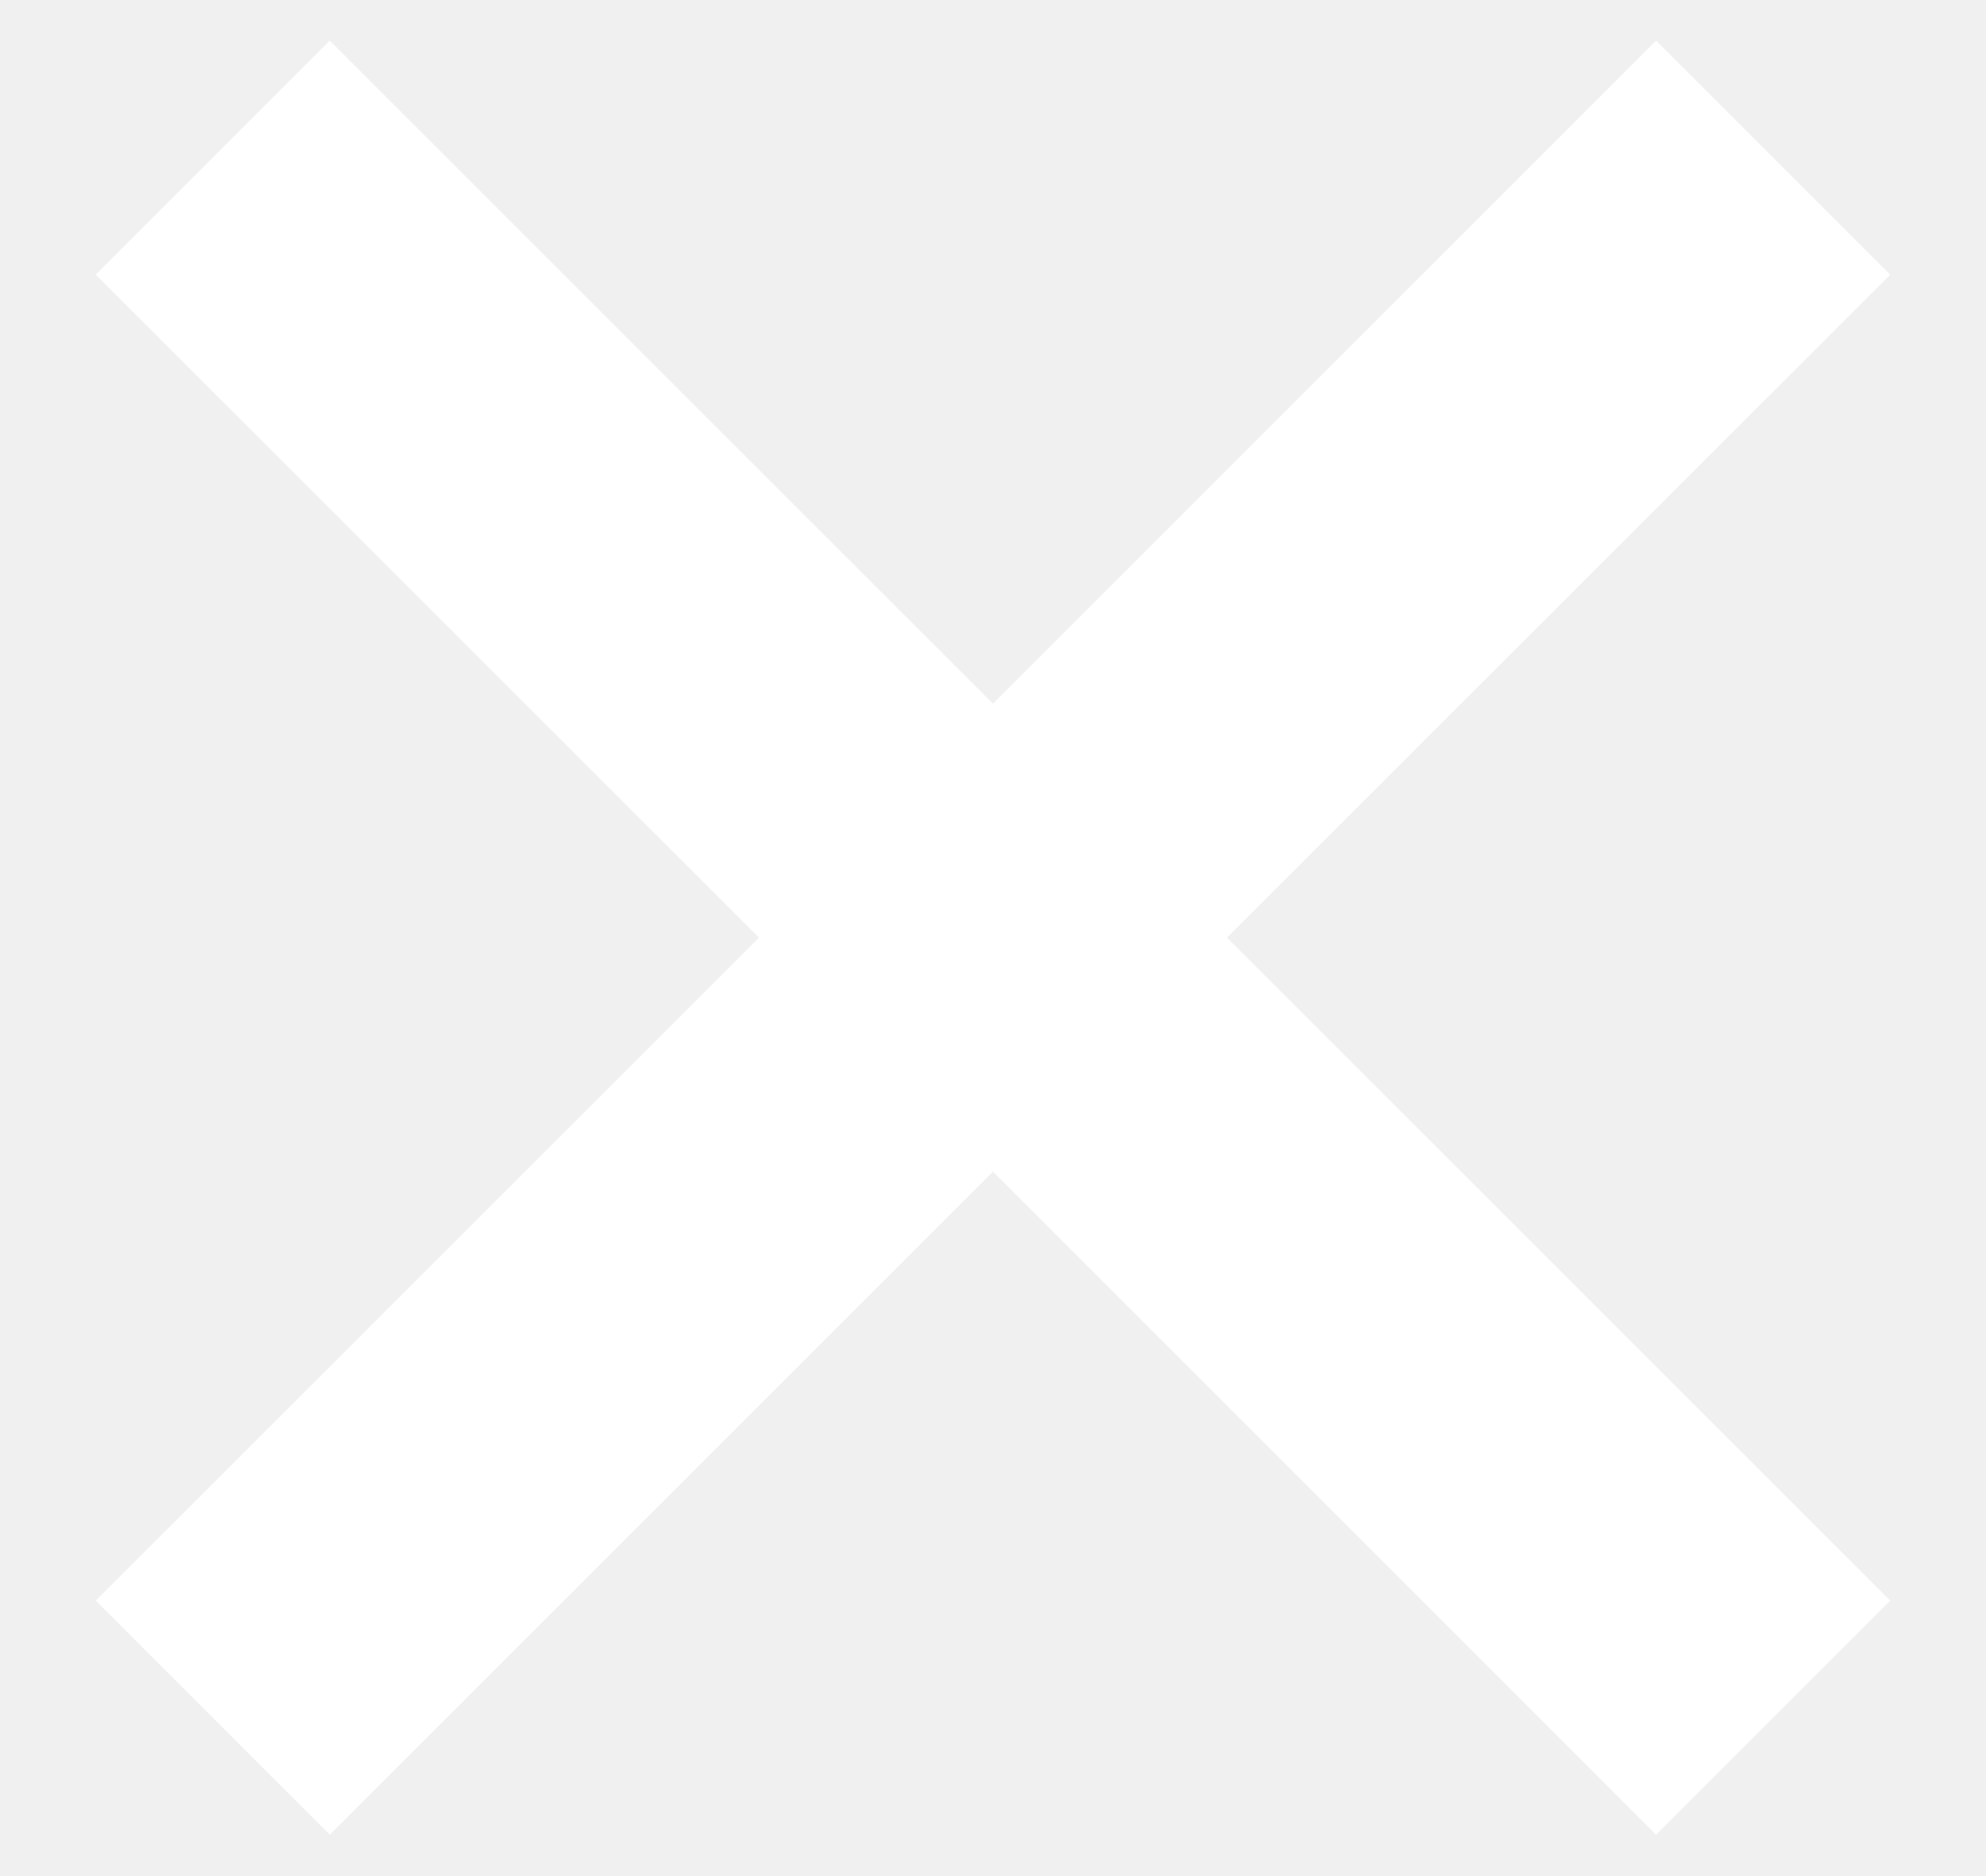
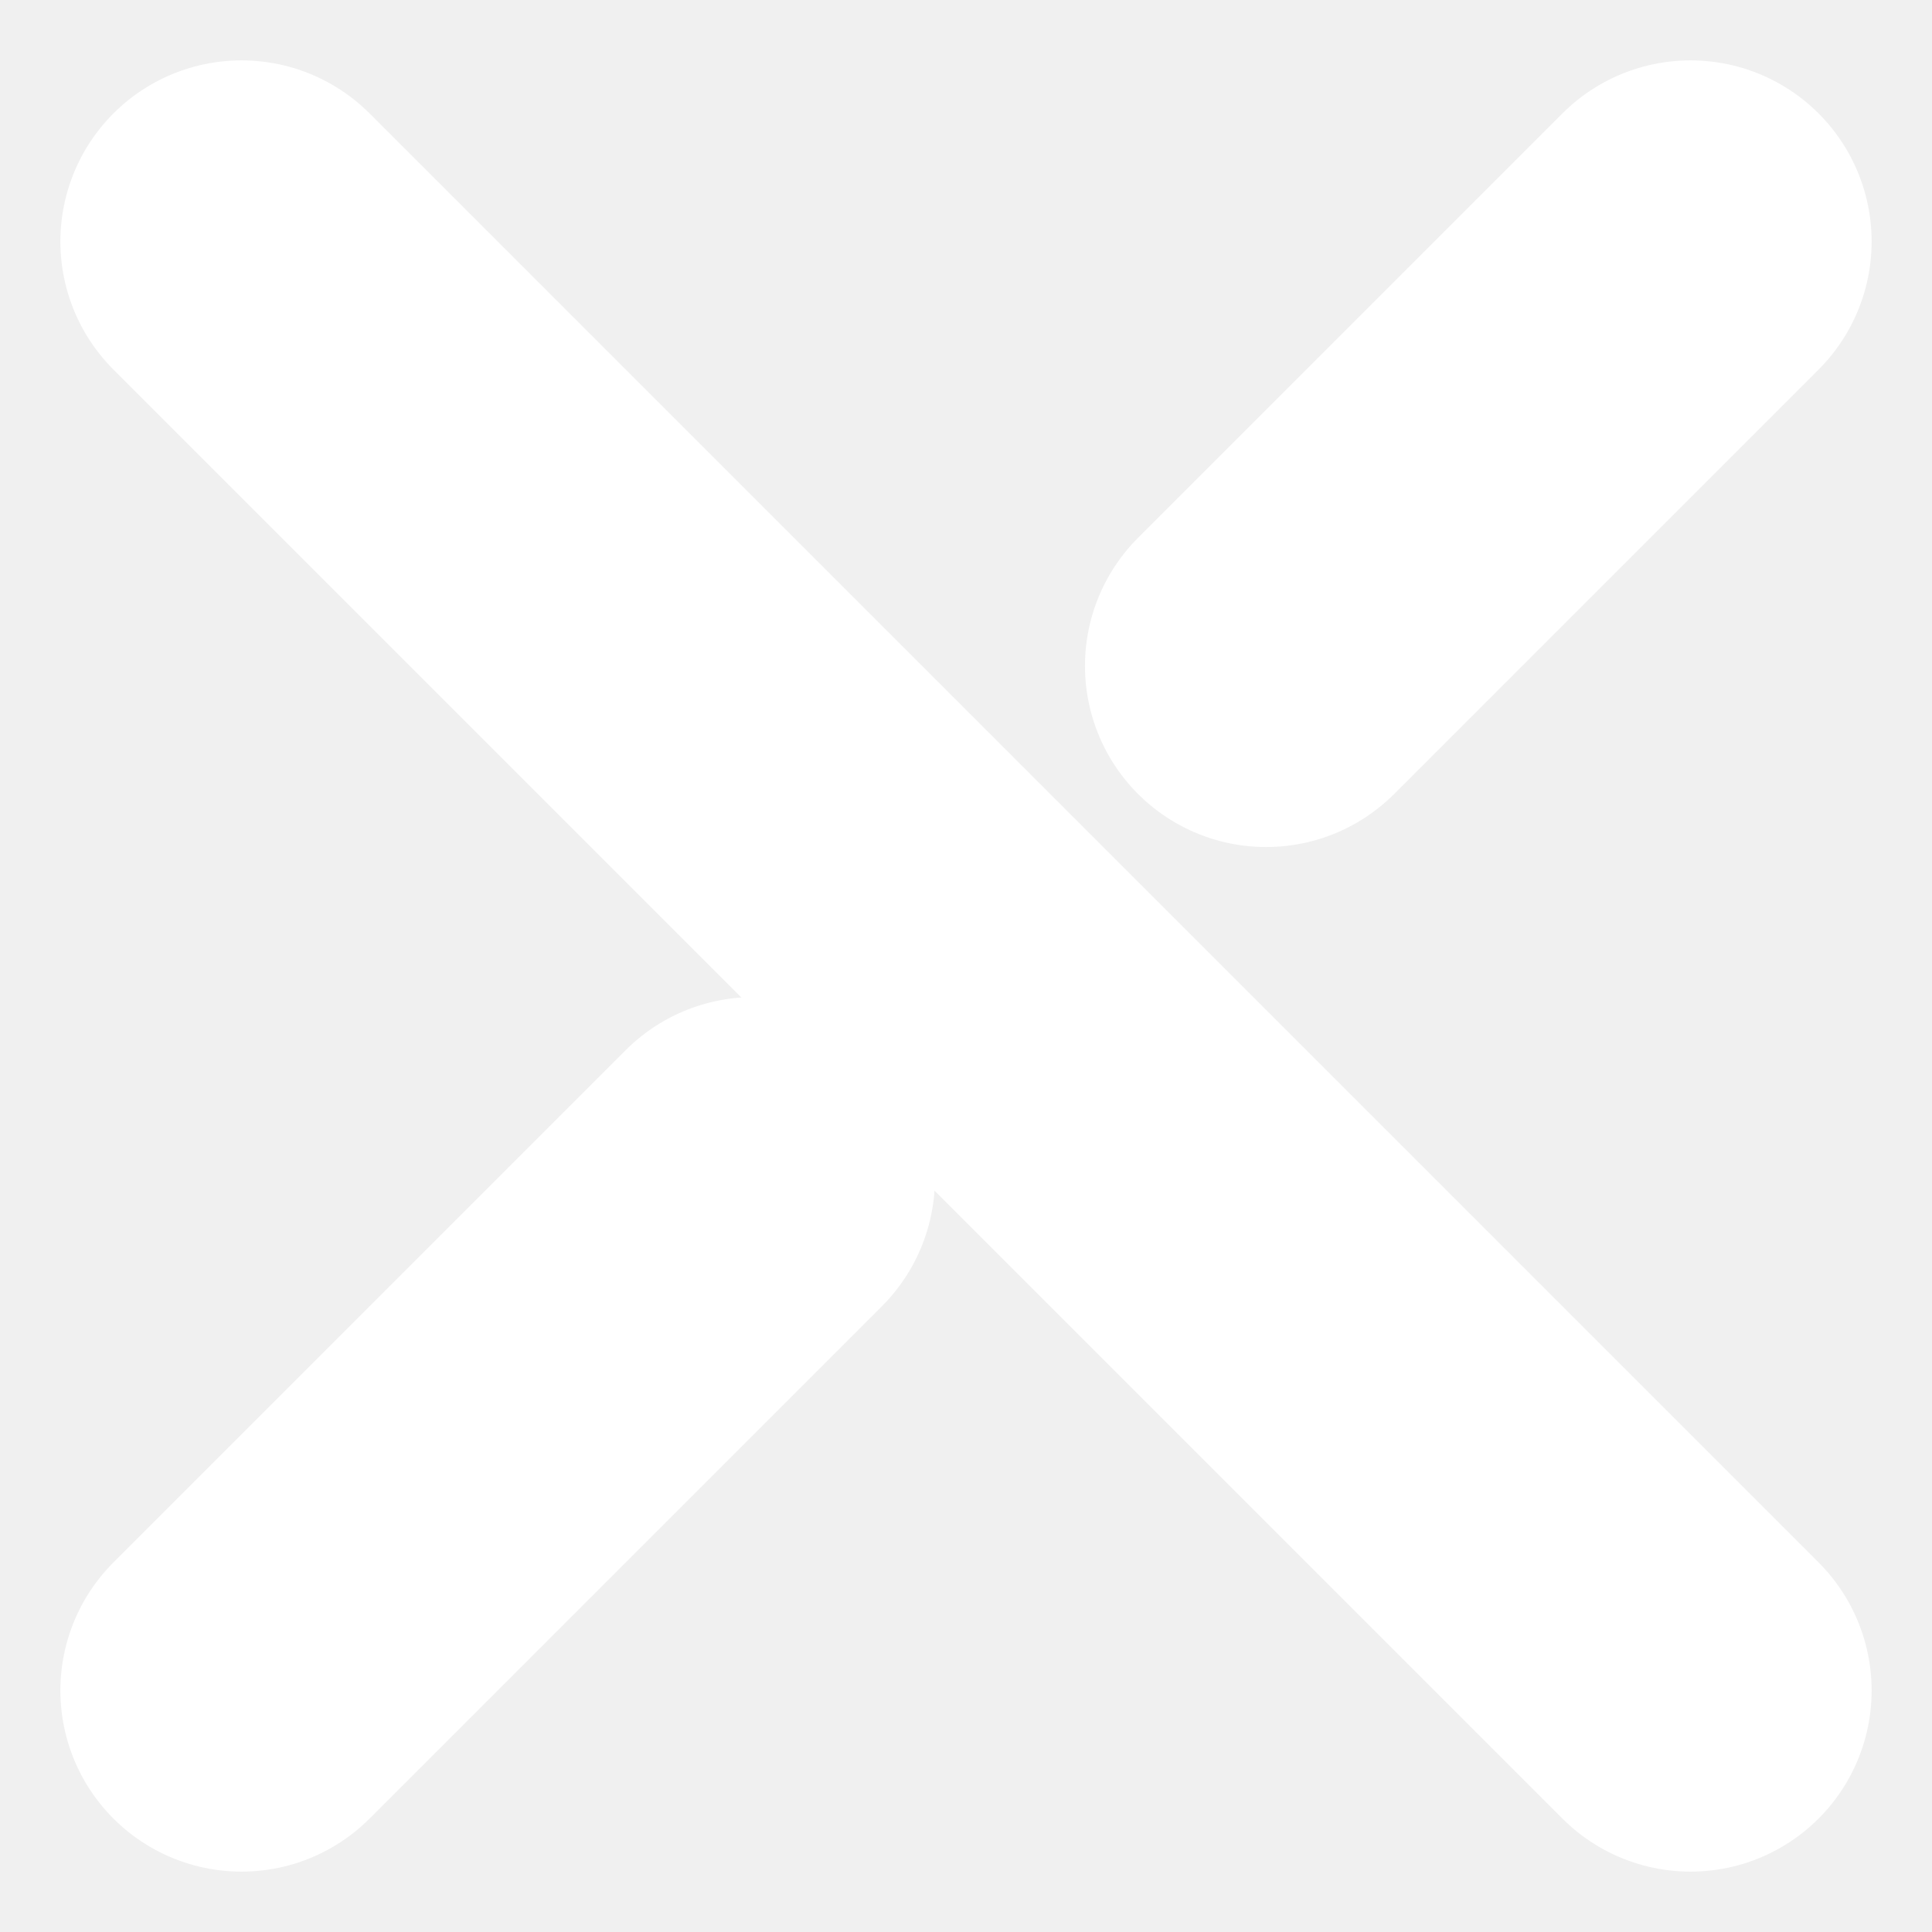
- <svg xmlns="http://www.w3.org/2000/svg" width="18" height="17" viewBox="0 0 18 17" fill="none">
-   <path fill-rule="evenodd" clip-rule="evenodd" d="M9 6.379L2.989 0.368L0.868 2.49L6.879 8.5L0.868 14.51L2.989 16.632L9 10.621L15.01 16.632L17.132 14.51L11.121 8.5L17.132 2.49L15.01 0.368L9 6.379Z" fill="white" />
+ <svg xmlns="http://www.w3.org/2000/svg" width="16" height="16" viewBox="0 0 16 16" fill="none">
+   <path d="M2 2L14 14" stroke="white" stroke-width="3" stroke-linecap="round" />
+   <path d="M2 14L14 2" stroke="white" stroke-width="3" stroke-linecap="round" stroke-dasharray="6 6" />
</svg>
